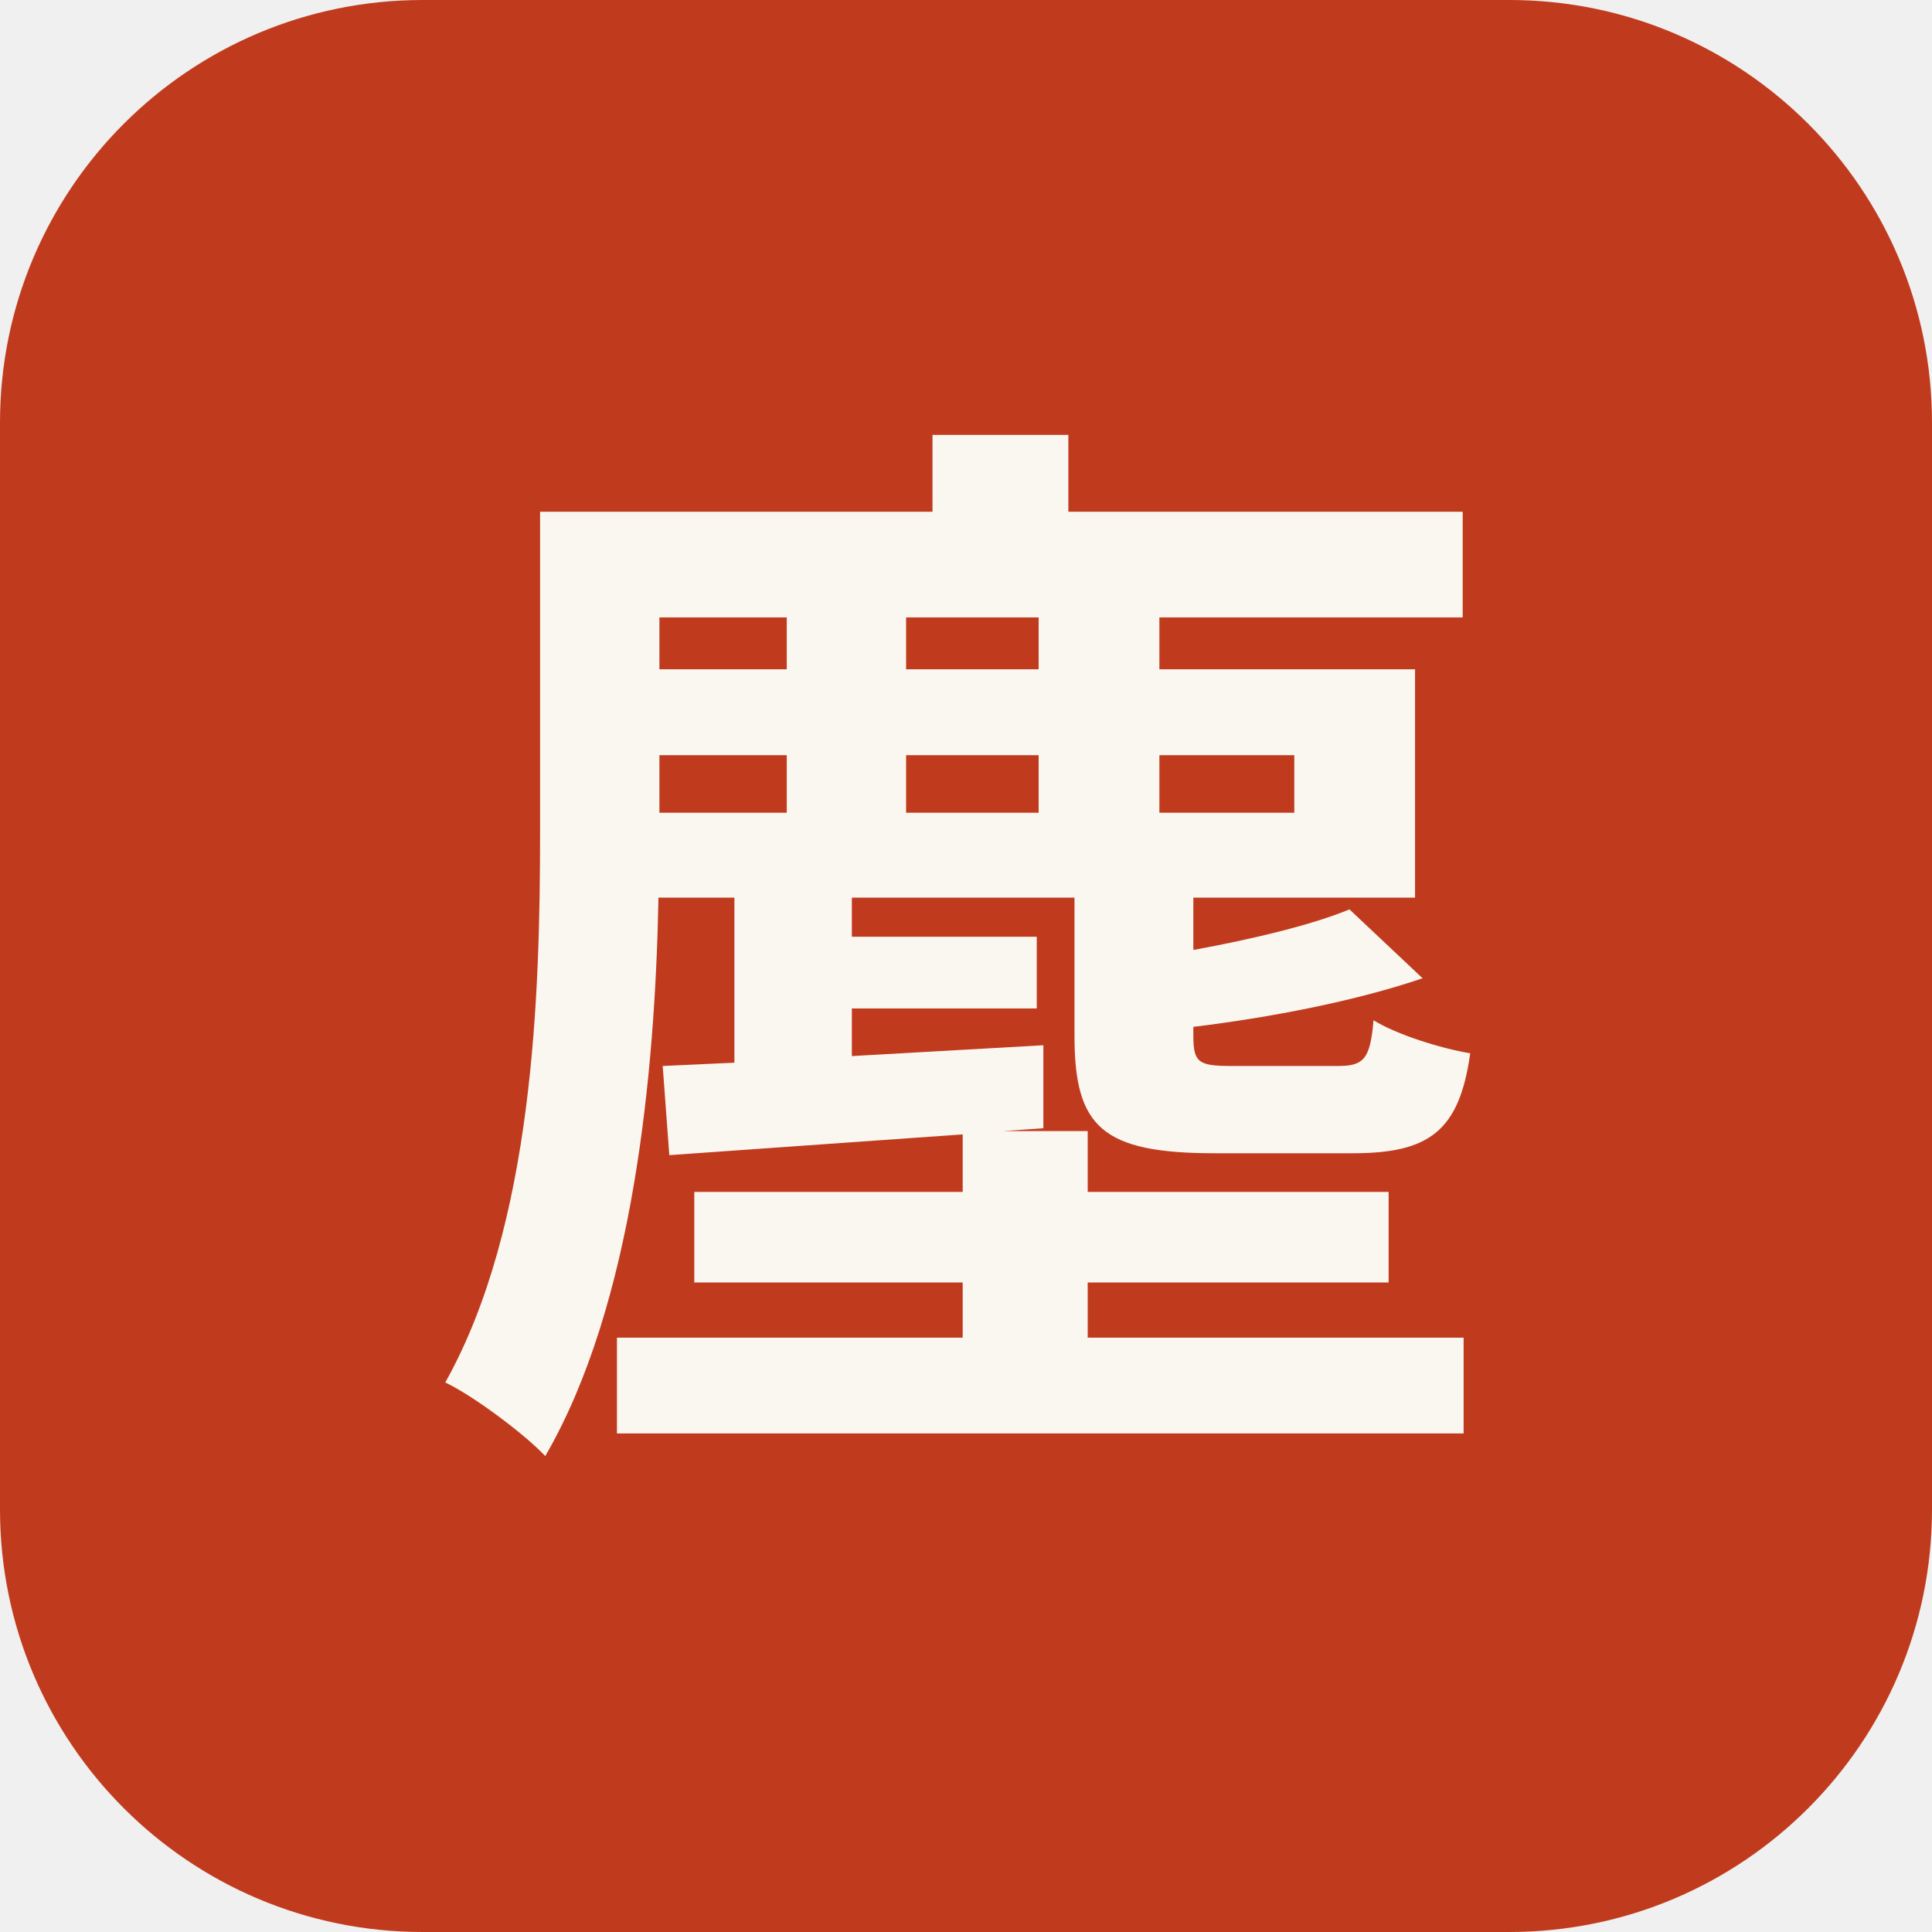
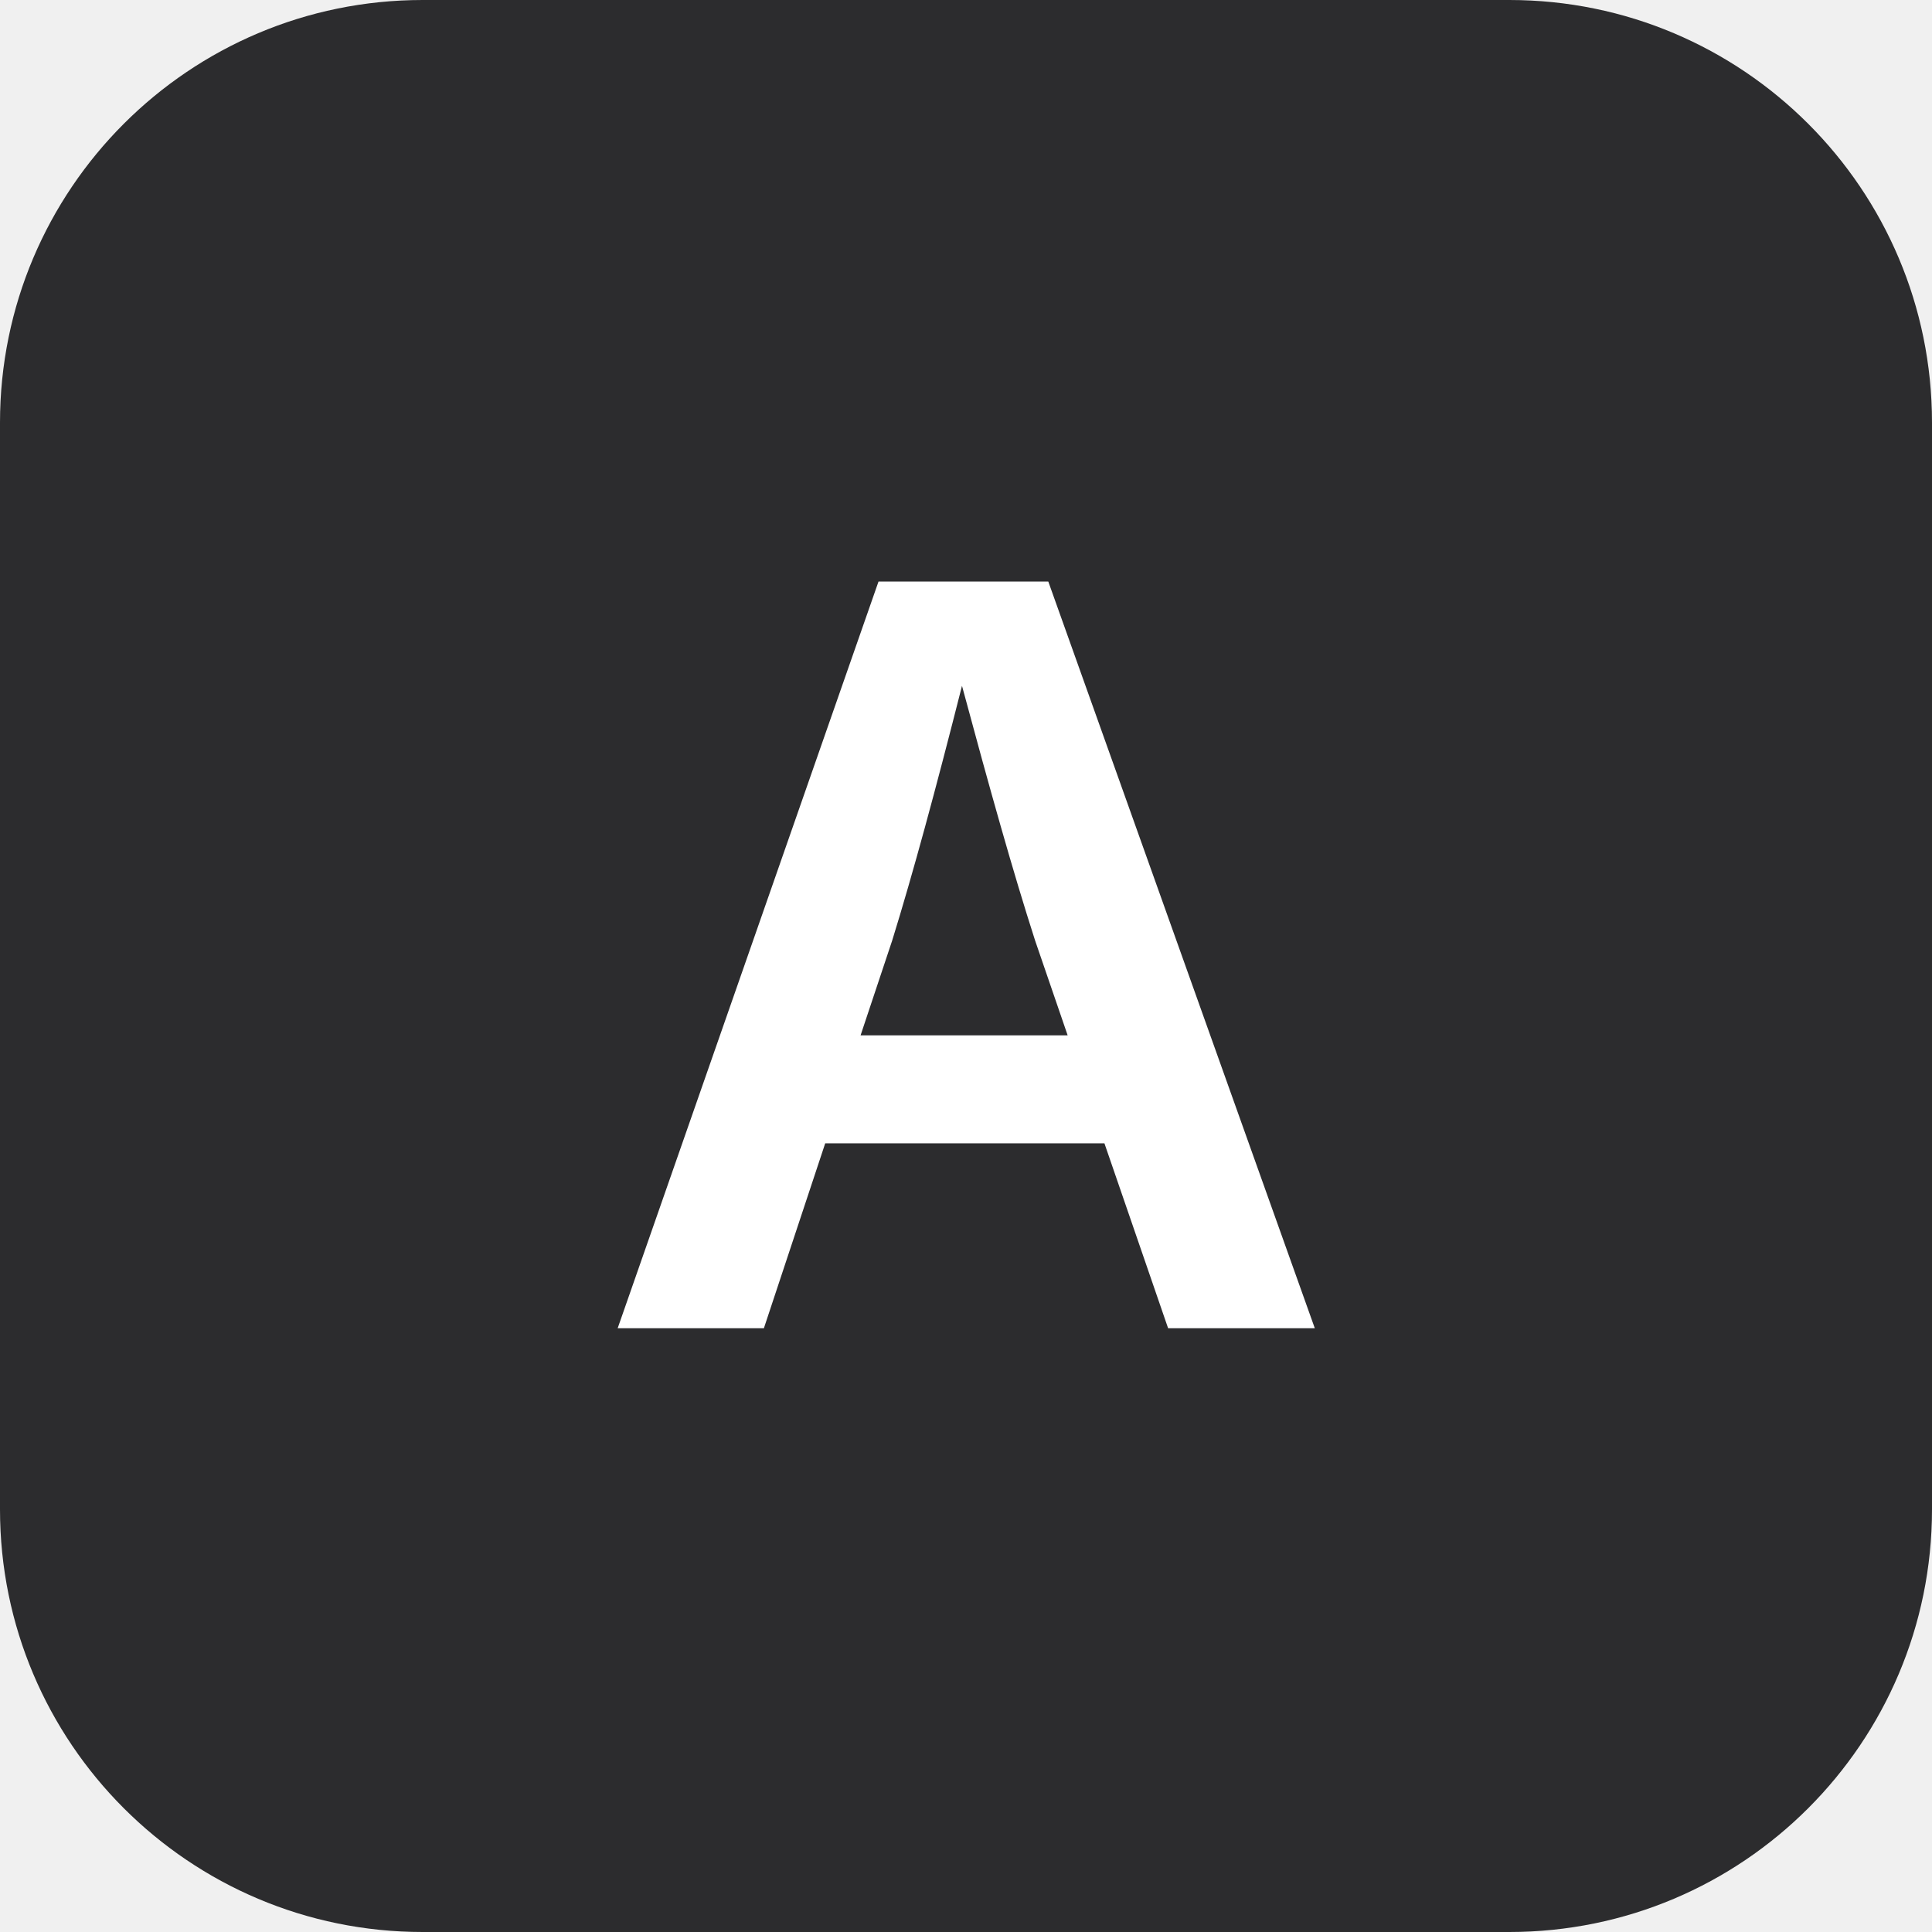
<svg xmlns="http://www.w3.org/2000/svg" viewBox="0 0 64 64">
-   <rect width="64" height="64" rx="14" fill="#C03B1E" />
-   <text x="32" y="45" font-family="'Noto Serif TC', serif" font-size="36" font-weight="600" fill="#FAF7F1" text-anchor="middle">塵</text>
+   <rect width="64" height="64" rx="14" fill="#2c2c2e" />
+   <text x="32" y="44" font-family="system-ui, -apple-system, 'Segoe UI', sans-serif" font-size="34" font-weight="600" fill="#ffffff" text-anchor="middle">A</text>
</svg>
